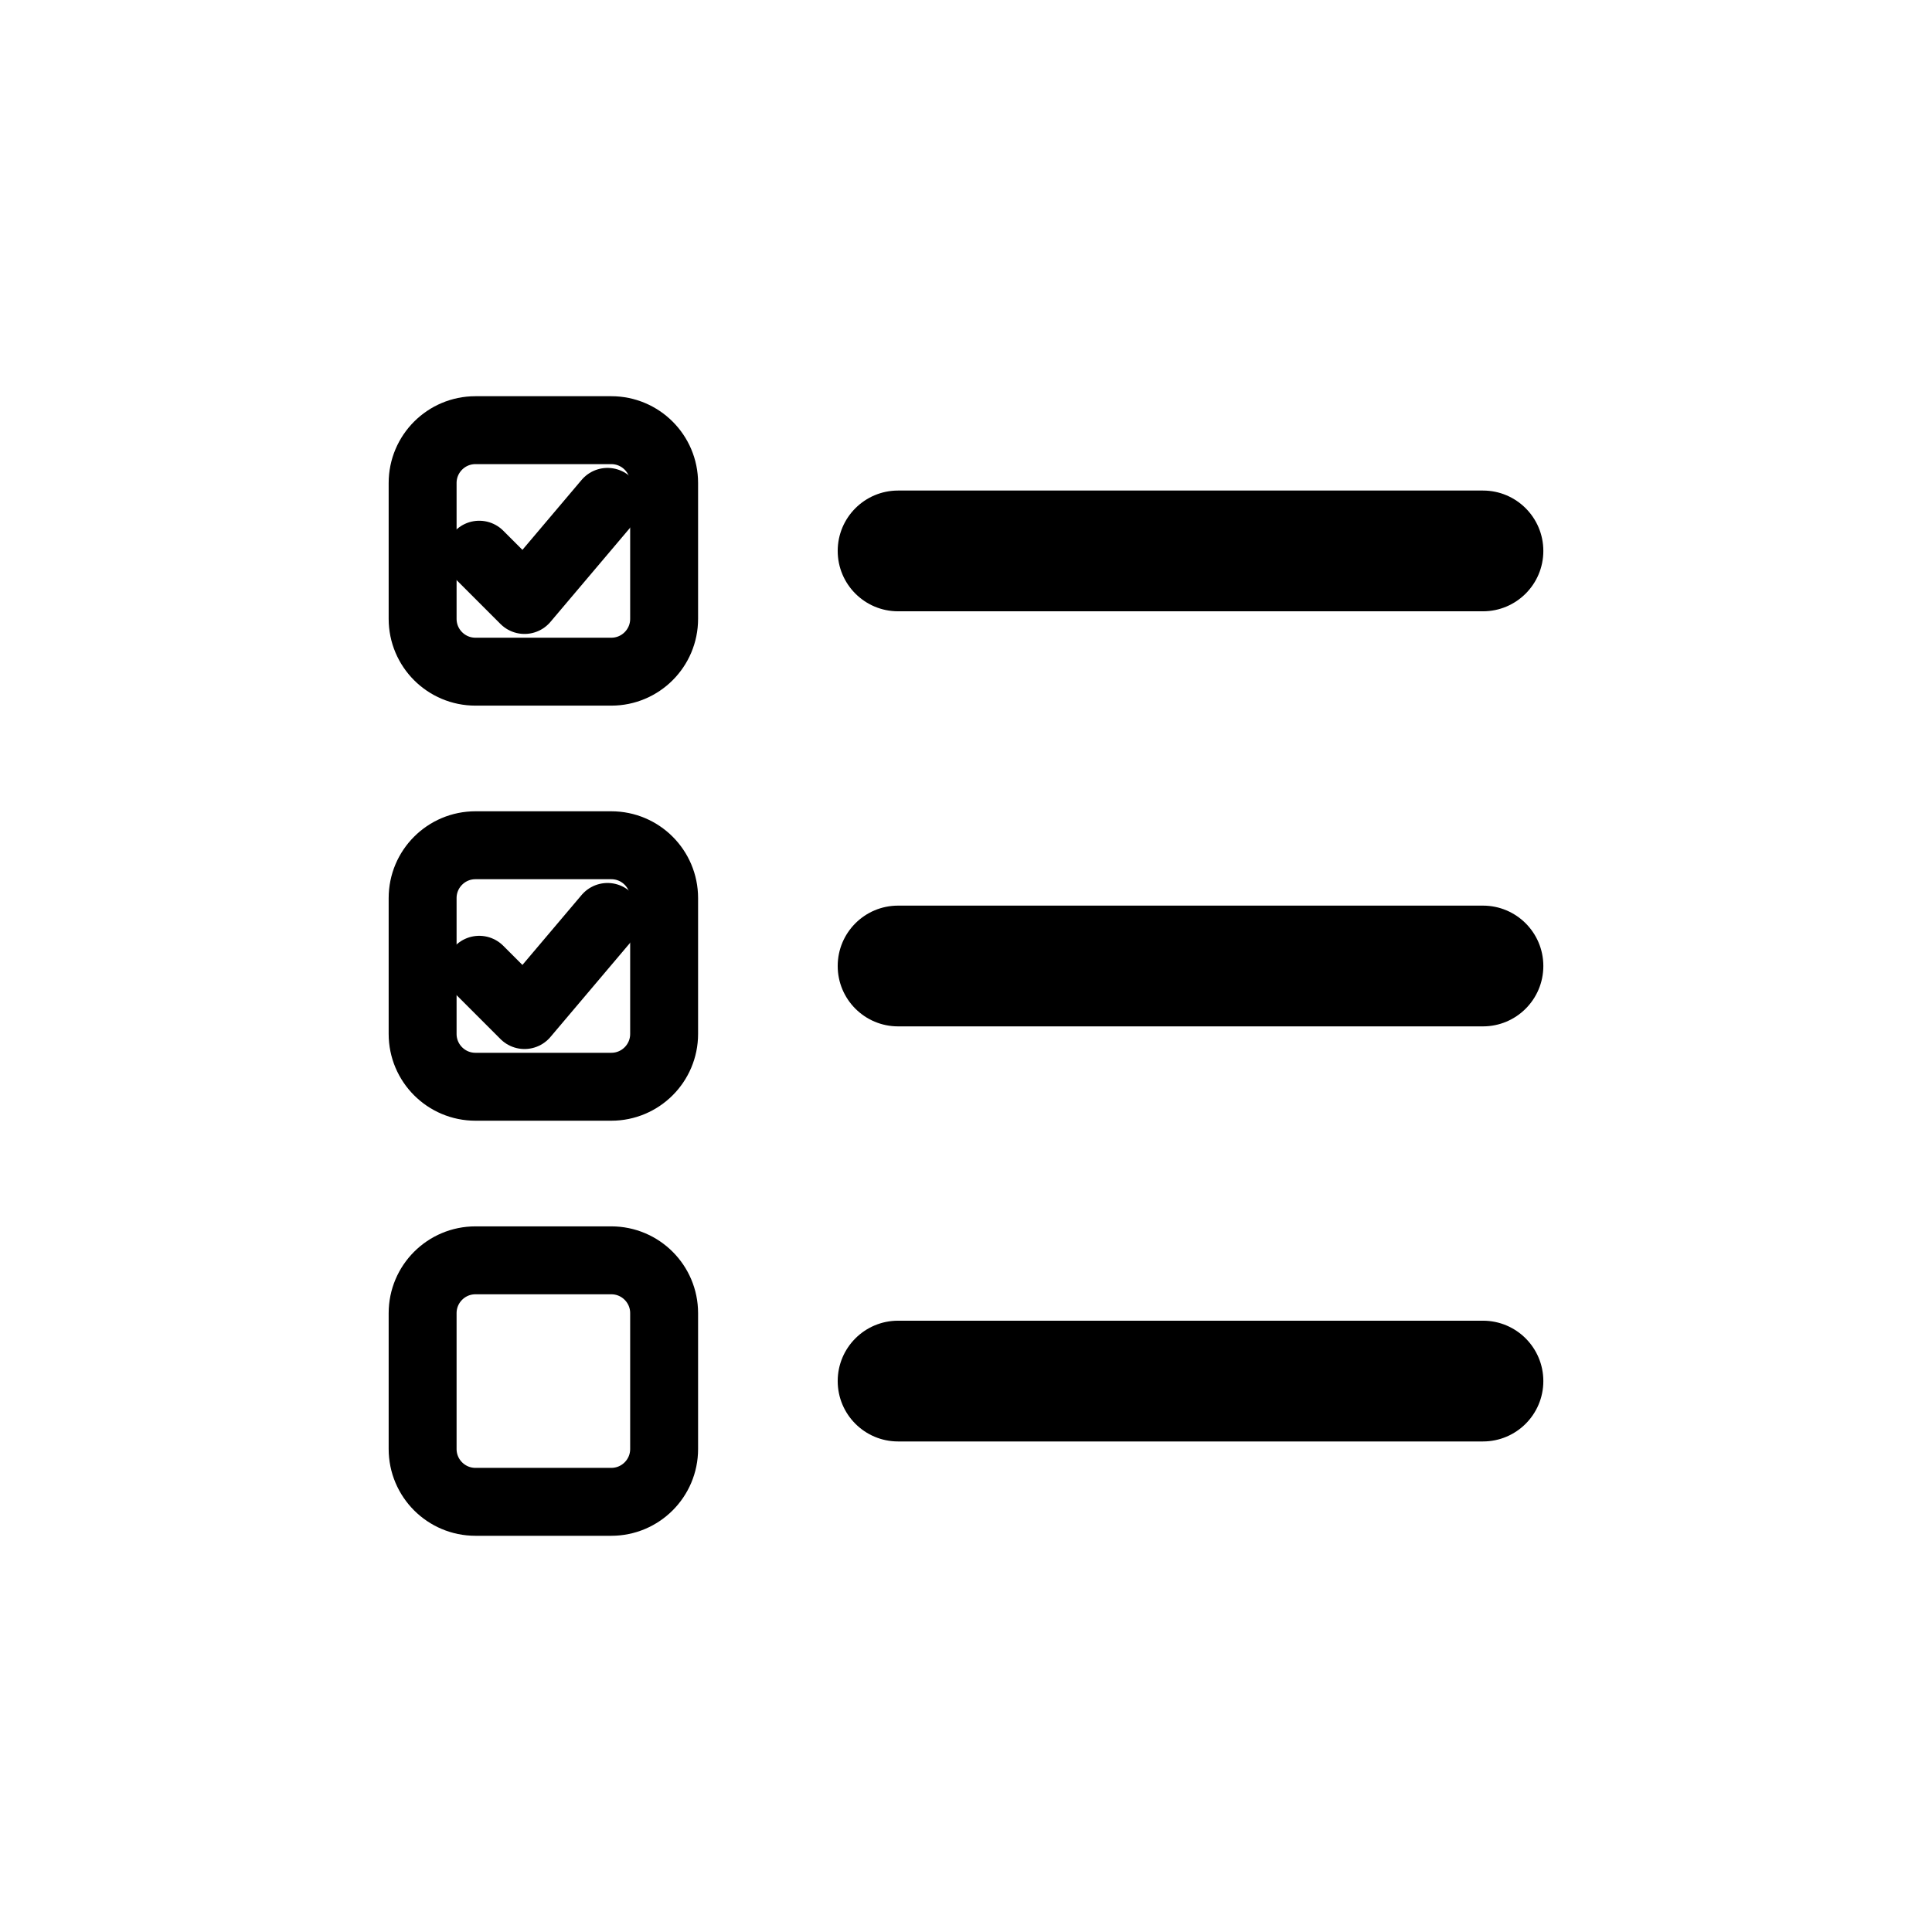
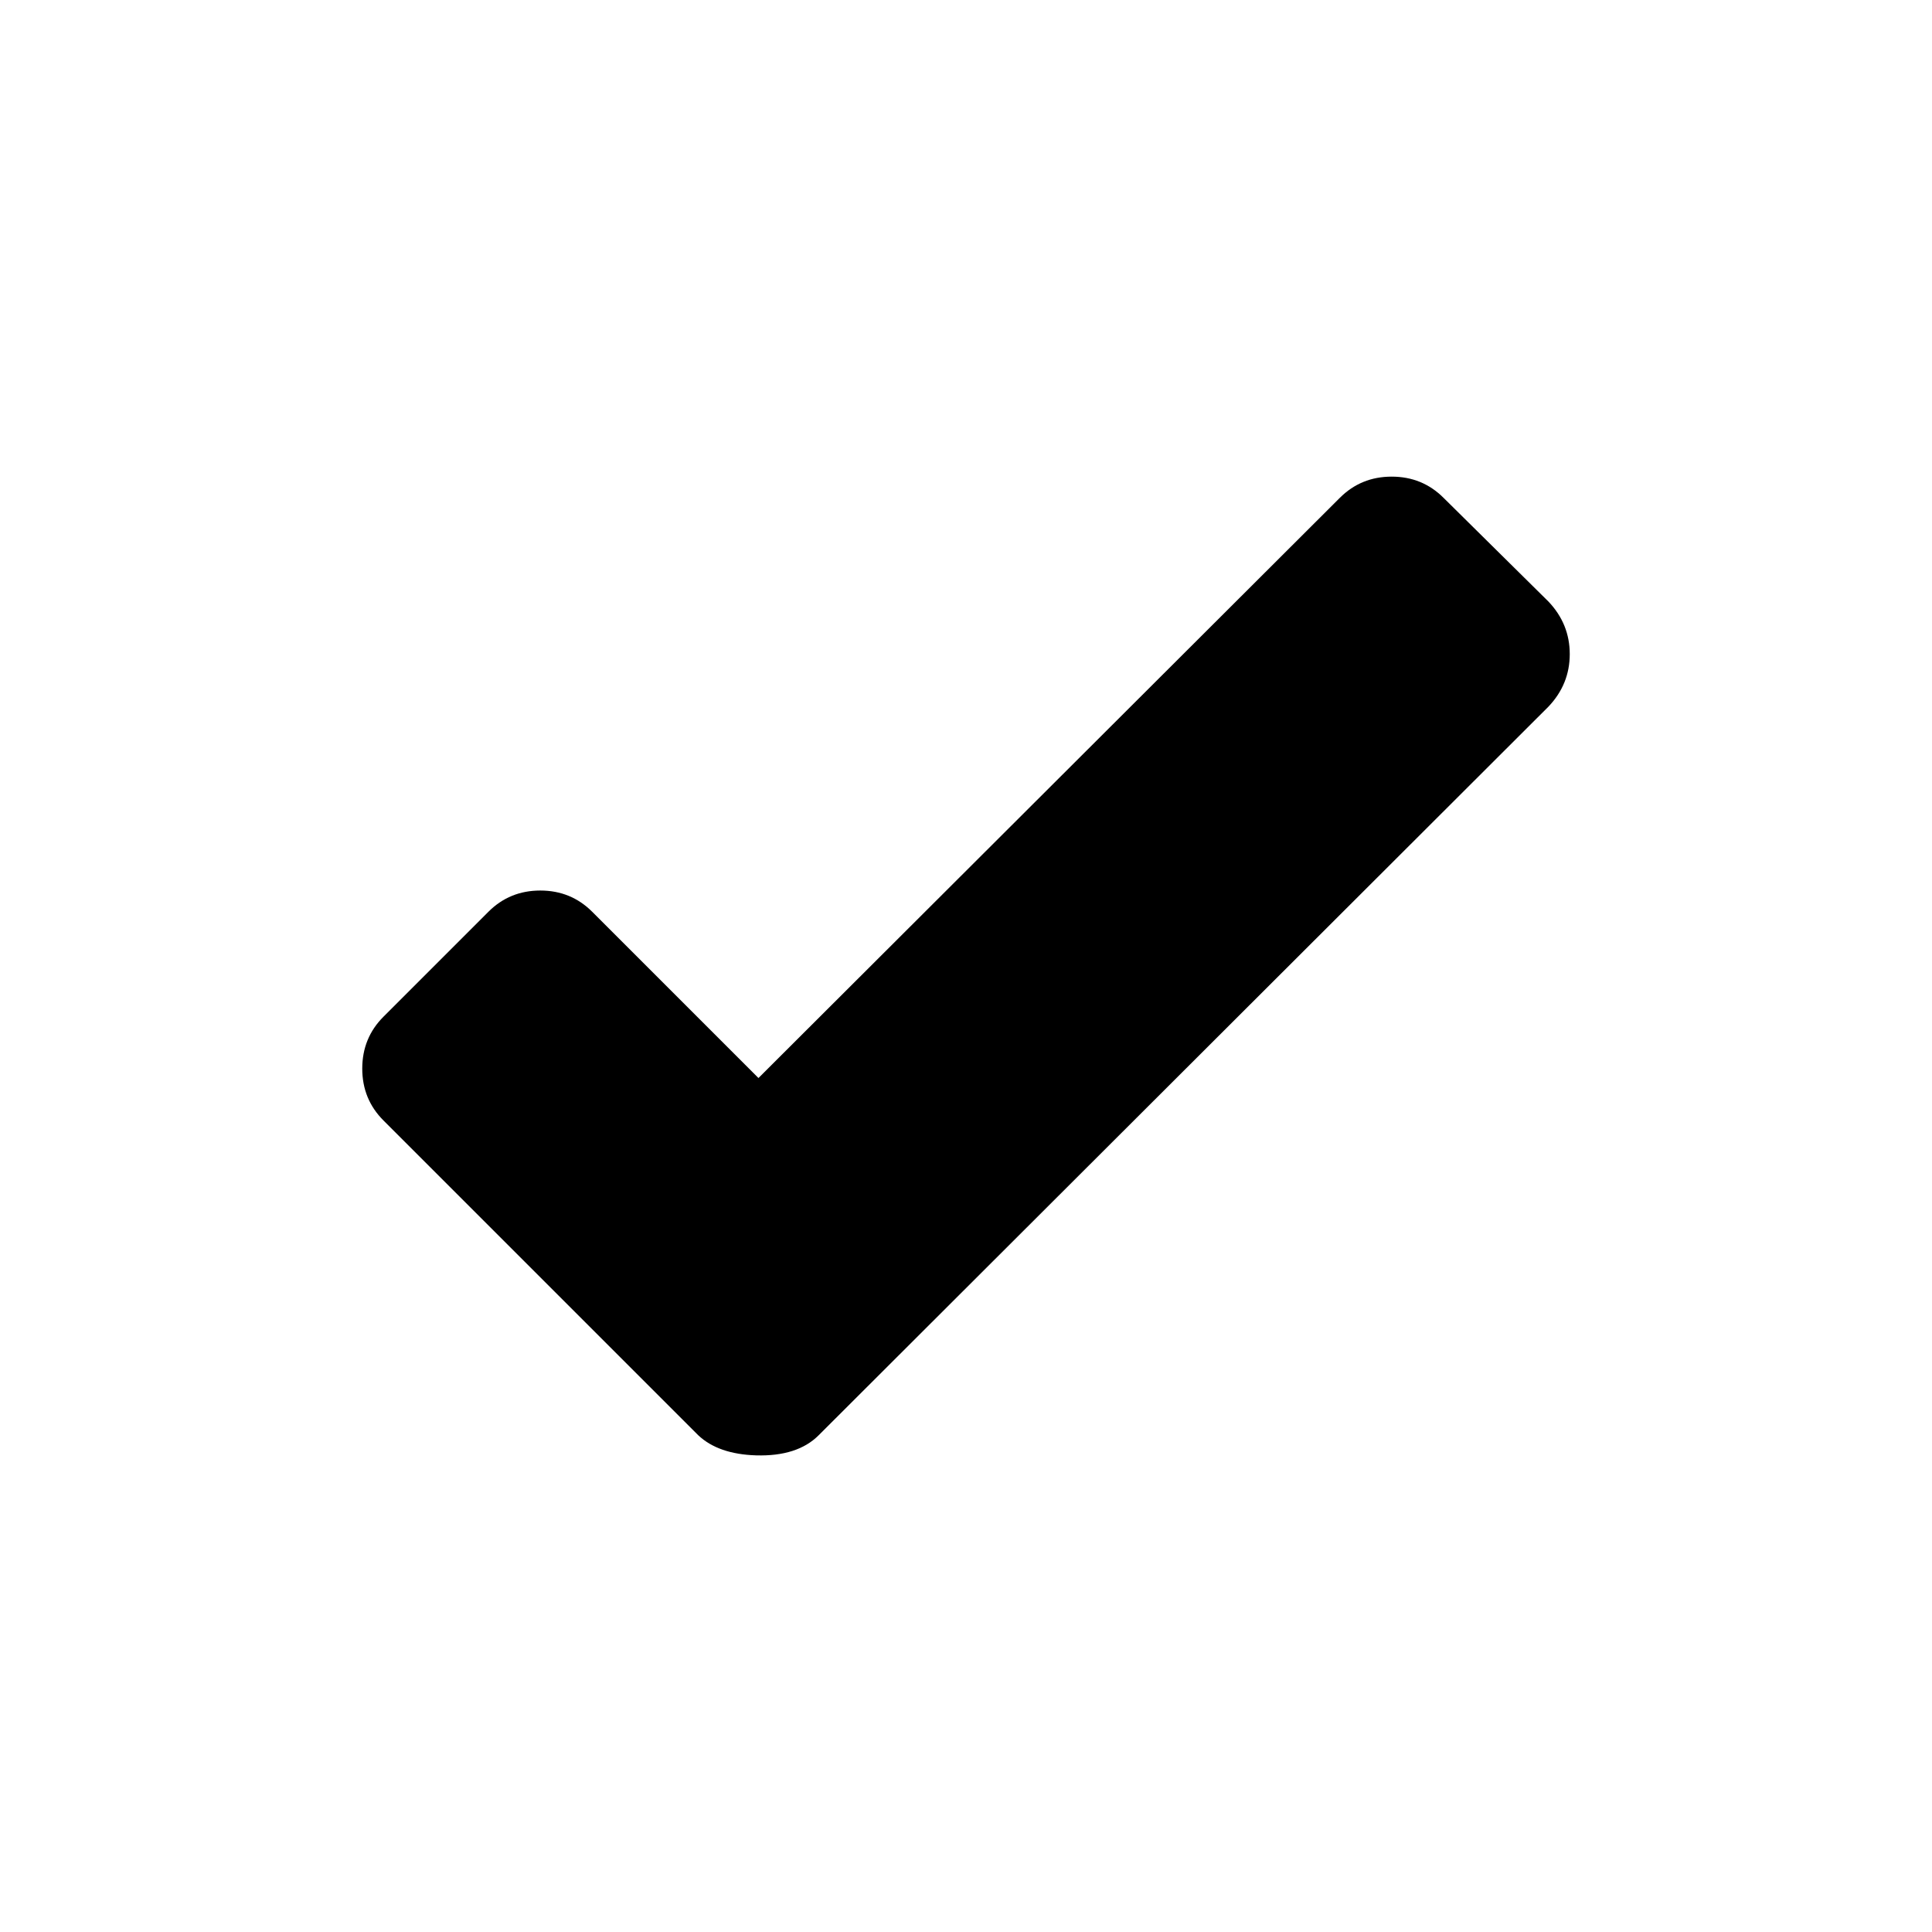
<svg xmlns="http://www.w3.org/2000/svg" viewBox="0 0 512 512" width="512" height="512">
  <rect width="512" height="512" fill="#ffffff" />
-   <g fill="none" stroke="#000000" stroke-width="18" stroke-linecap="round" stroke-linejoin="round">
-     <rect x="112" y="114" width="64" height="64" rx="14" />
-     <polyline points="127,147 139,159 161,133" />
-     <rect x="112" y="224" width="64" height="64" rx="14" />
-     <polyline points="127,257 139,269 161,243" />
-     <rect x="112" y="334" width="64" height="64" rx="14" />
-   </g>
-   <g fill="#000000">
-     <rect x="222" y="130" width="187" height="32" rx="16" />
-     <rect x="222" y="240" width="187" height="32" rx="16" />
-     <rect x="222" y="350" width="187" height="32" rx="16" />
+   <g transform="translate(96 126.3125) scale(0.3125)">
+     <path fill="#000000" d="M1006 195L387 813q-18 18-53 17q-32-1-49-17L18 546Q0 528 0 502t18-44l89-89q18-18 44-18t44 18l141 141L829 18q18-18 44-18t44 18l89 88q18 19 18 44.5t-18 44.5z" />
  </g>
</svg>
